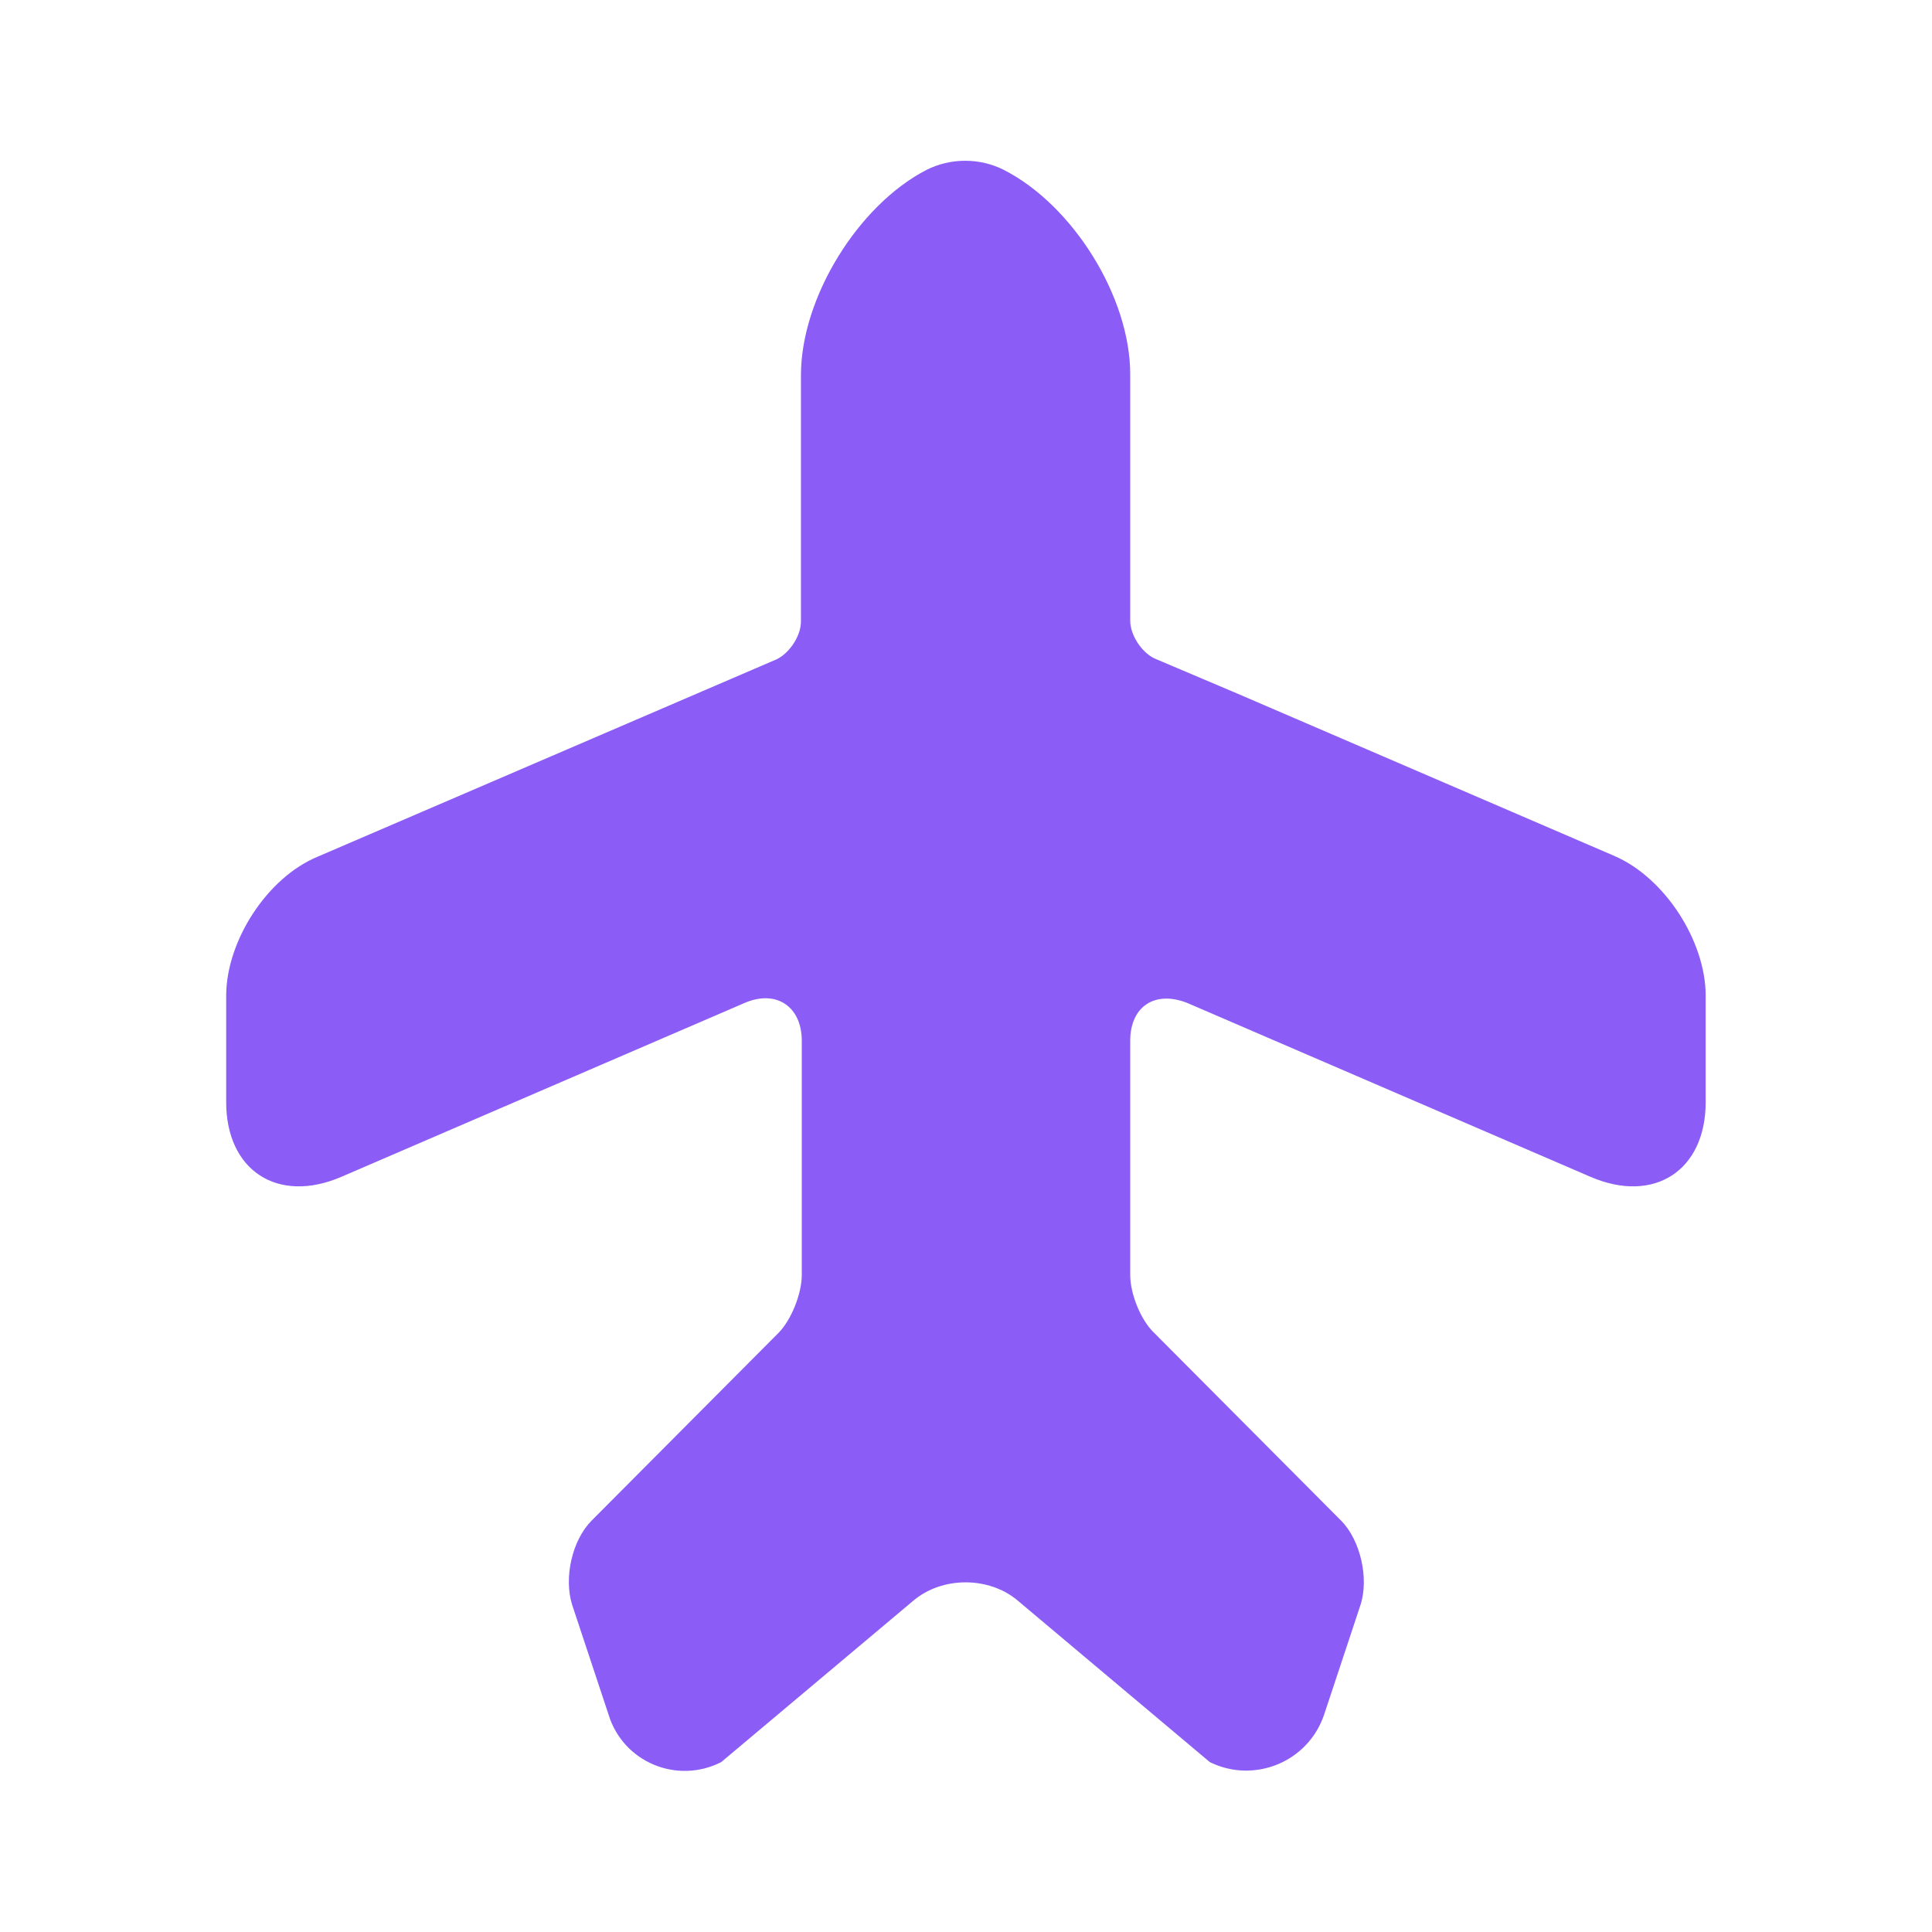
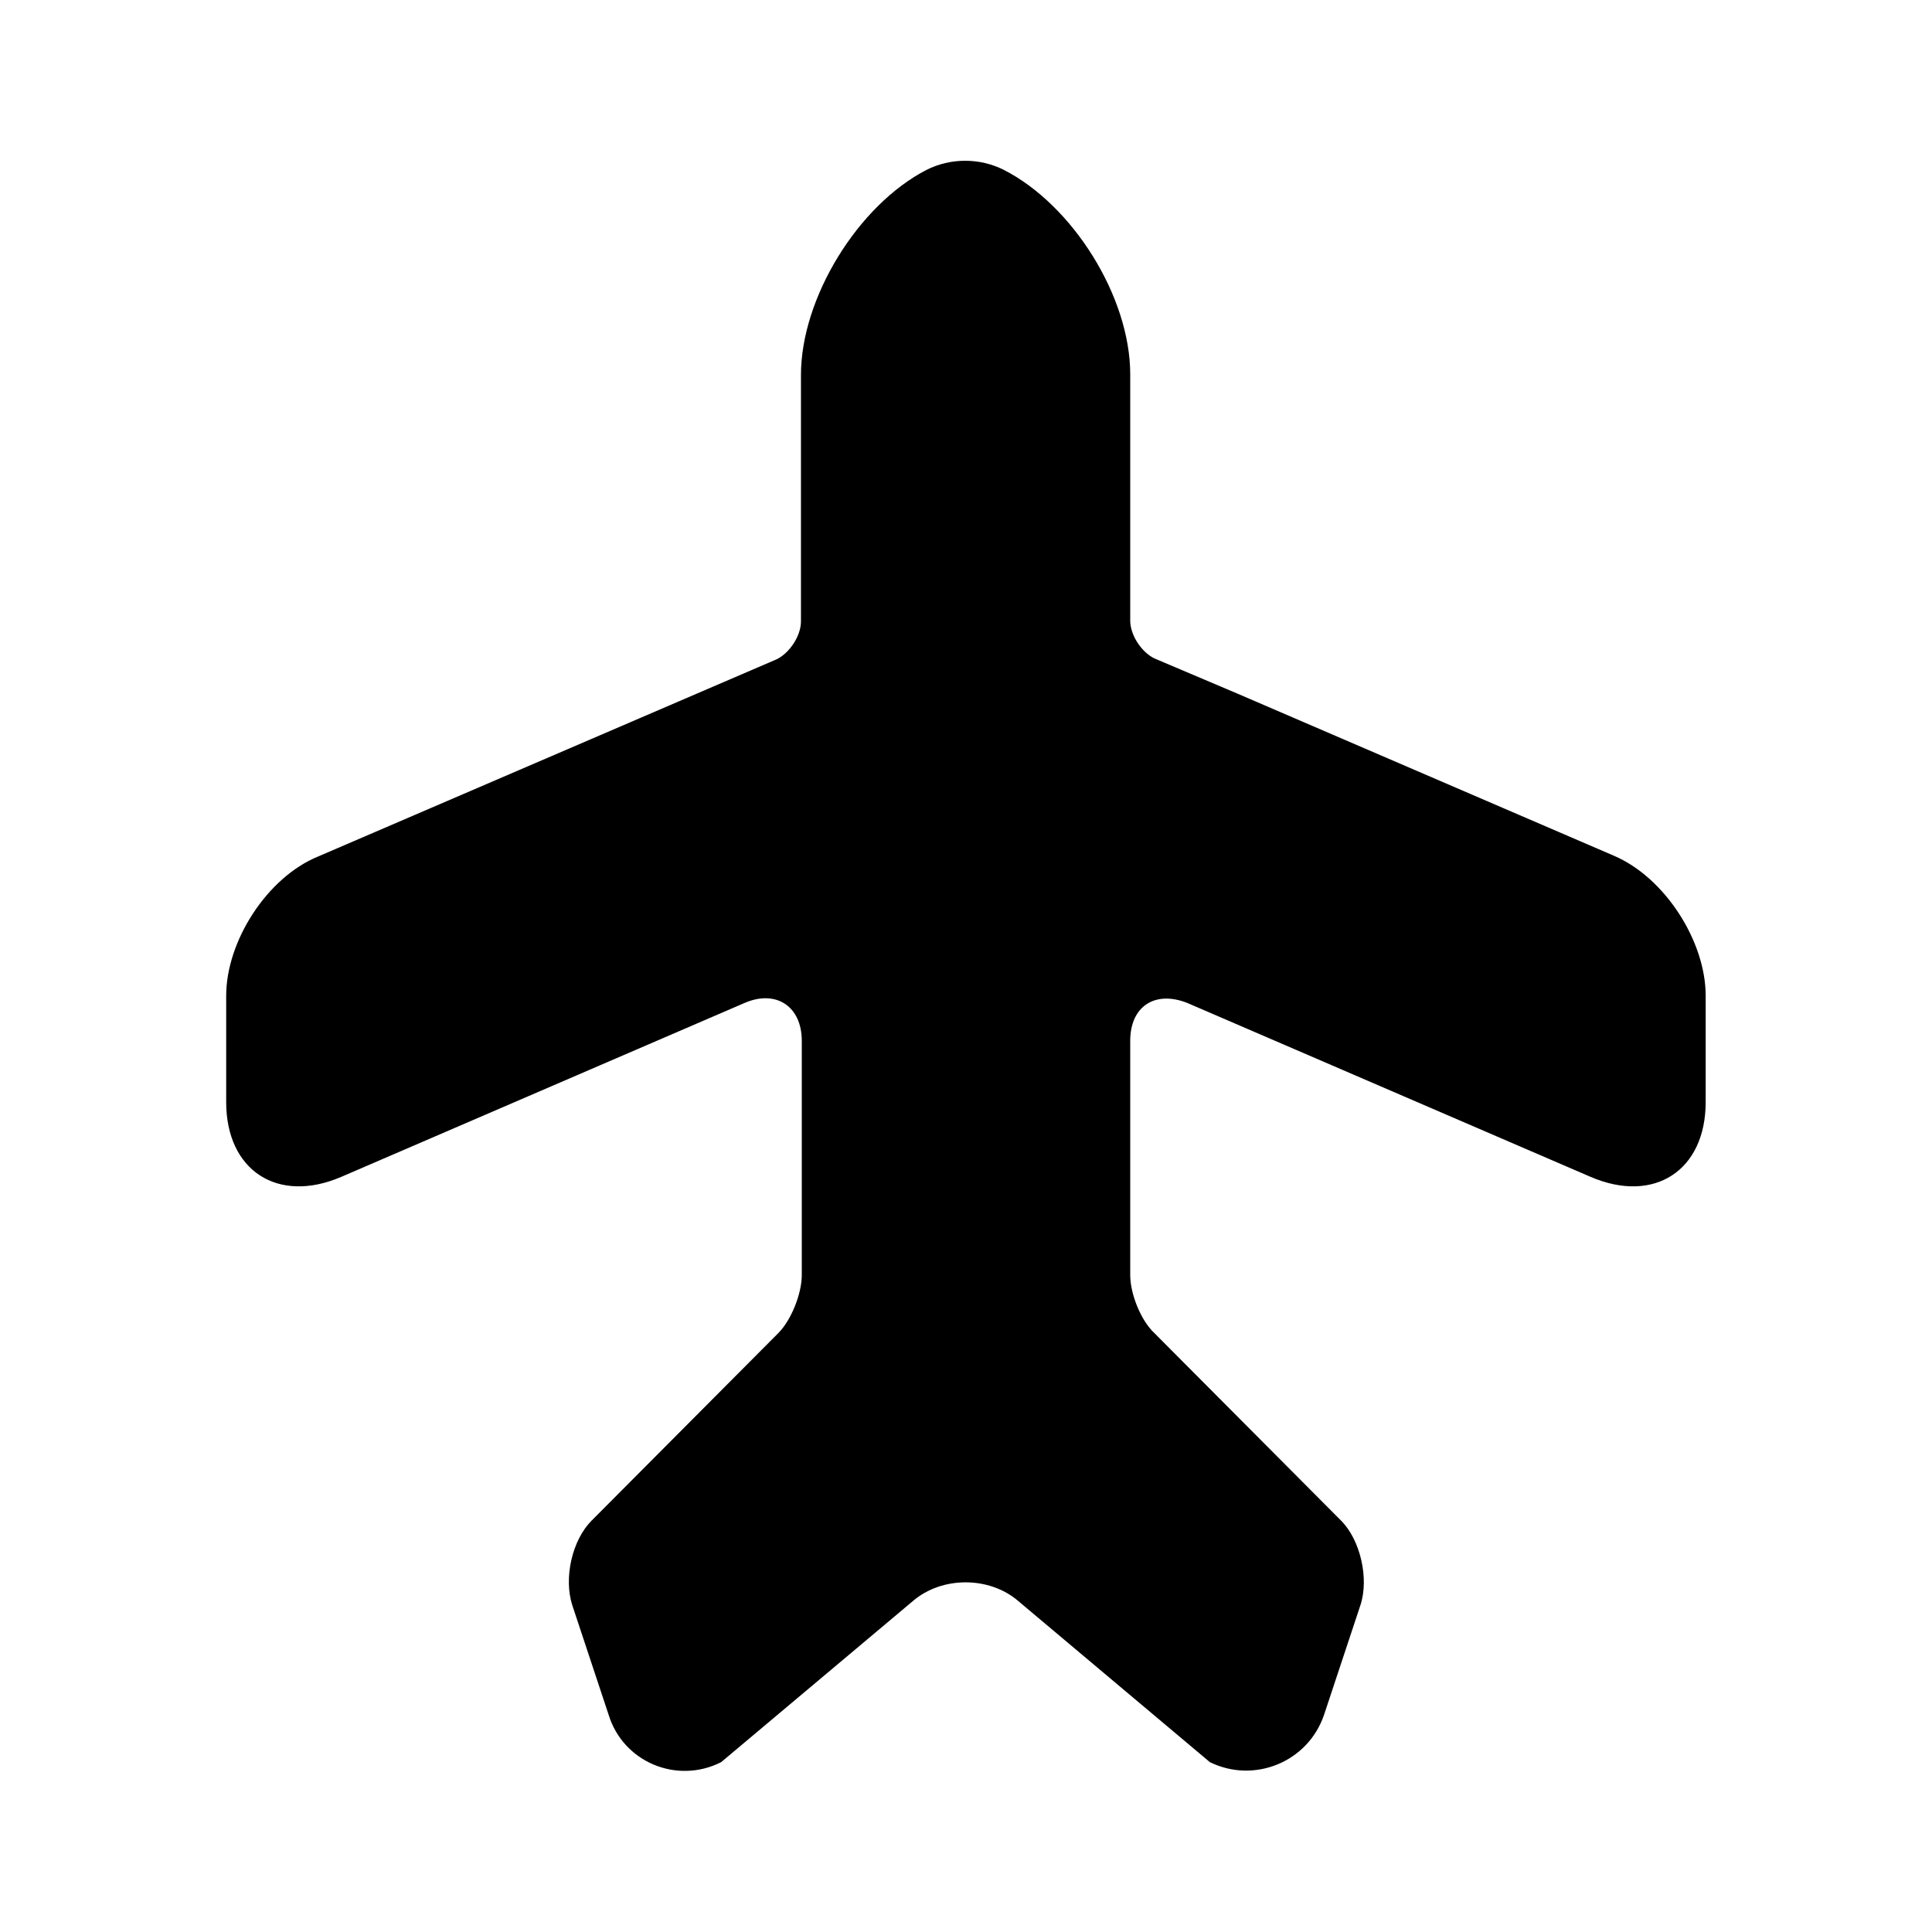
<svg xmlns="http://www.w3.org/2000/svg" width="14" height="14" viewBox="0 0 14 14" fill="none">
-   <path d="M11.695 6.201L8.971 5.028L8.365 4.771C8.271 4.725 8.19 4.602 8.19 4.497V2.712C8.19 2.152 7.775 1.487 7.274 1.231C7.099 1.143 6.889 1.143 6.714 1.231C6.218 1.487 5.804 2.158 5.804 2.718V4.503C5.804 4.608 5.722 4.731 5.629 4.777L2.304 6.207C1.936 6.358 1.639 6.819 1.639 7.216V7.986C1.639 8.482 2.012 8.726 2.473 8.528L5.395 7.268C5.623 7.169 5.81 7.292 5.81 7.542V8.19V9.24C5.81 9.374 5.734 9.566 5.64 9.66L4.287 11.019C4.147 11.159 4.083 11.433 4.147 11.632L4.41 12.425C4.515 12.769 4.905 12.932 5.226 12.769L6.615 11.602C6.825 11.421 7.169 11.421 7.379 11.602L8.767 12.769C9.088 12.927 9.479 12.769 9.595 12.425L9.858 11.632C9.922 11.439 9.858 11.159 9.718 11.019L8.365 9.66C8.265 9.566 8.19 9.374 8.19 9.24V7.542C8.19 7.292 8.37 7.175 8.604 7.268L11.526 8.528C11.987 8.726 12.36 8.482 12.36 7.986V7.216C12.36 6.819 12.063 6.358 11.695 6.201Z" fill="#8B5CF6" />
+   <path d="M11.695 6.201L8.971 5.028L8.365 4.771C8.271 4.725 8.19 4.602 8.19 4.497V2.712C8.19 2.152 7.775 1.487 7.274 1.231C7.099 1.143 6.889 1.143 6.714 1.231C6.218 1.487 5.804 2.158 5.804 2.718V4.503C5.804 4.608 5.722 4.731 5.629 4.777L2.304 6.207C1.936 6.358 1.639 6.819 1.639 7.216V7.986C1.639 8.482 2.012 8.726 2.473 8.528L5.395 7.268C5.623 7.169 5.81 7.292 5.81 7.542V8.19V9.24C5.81 9.374 5.734 9.566 5.64 9.66L4.287 11.019C4.147 11.159 4.083 11.433 4.147 11.632L4.41 12.425C4.515 12.769 4.905 12.932 5.226 12.769L6.615 11.602C6.825 11.421 7.169 11.421 7.379 11.602L8.767 12.769C9.088 12.927 9.479 12.769 9.595 12.425L9.858 11.632C9.922 11.439 9.858 11.159 9.718 11.019L8.365 9.66C8.265 9.566 8.19 9.374 8.19 9.24V7.542C8.19 7.292 8.37 7.175 8.604 7.268L11.526 8.528C11.987 8.726 12.36 8.482 12.36 7.986V7.216C12.36 6.819 12.063 6.358 11.695 6.201Z" fill="currentColor" />
</svg>
